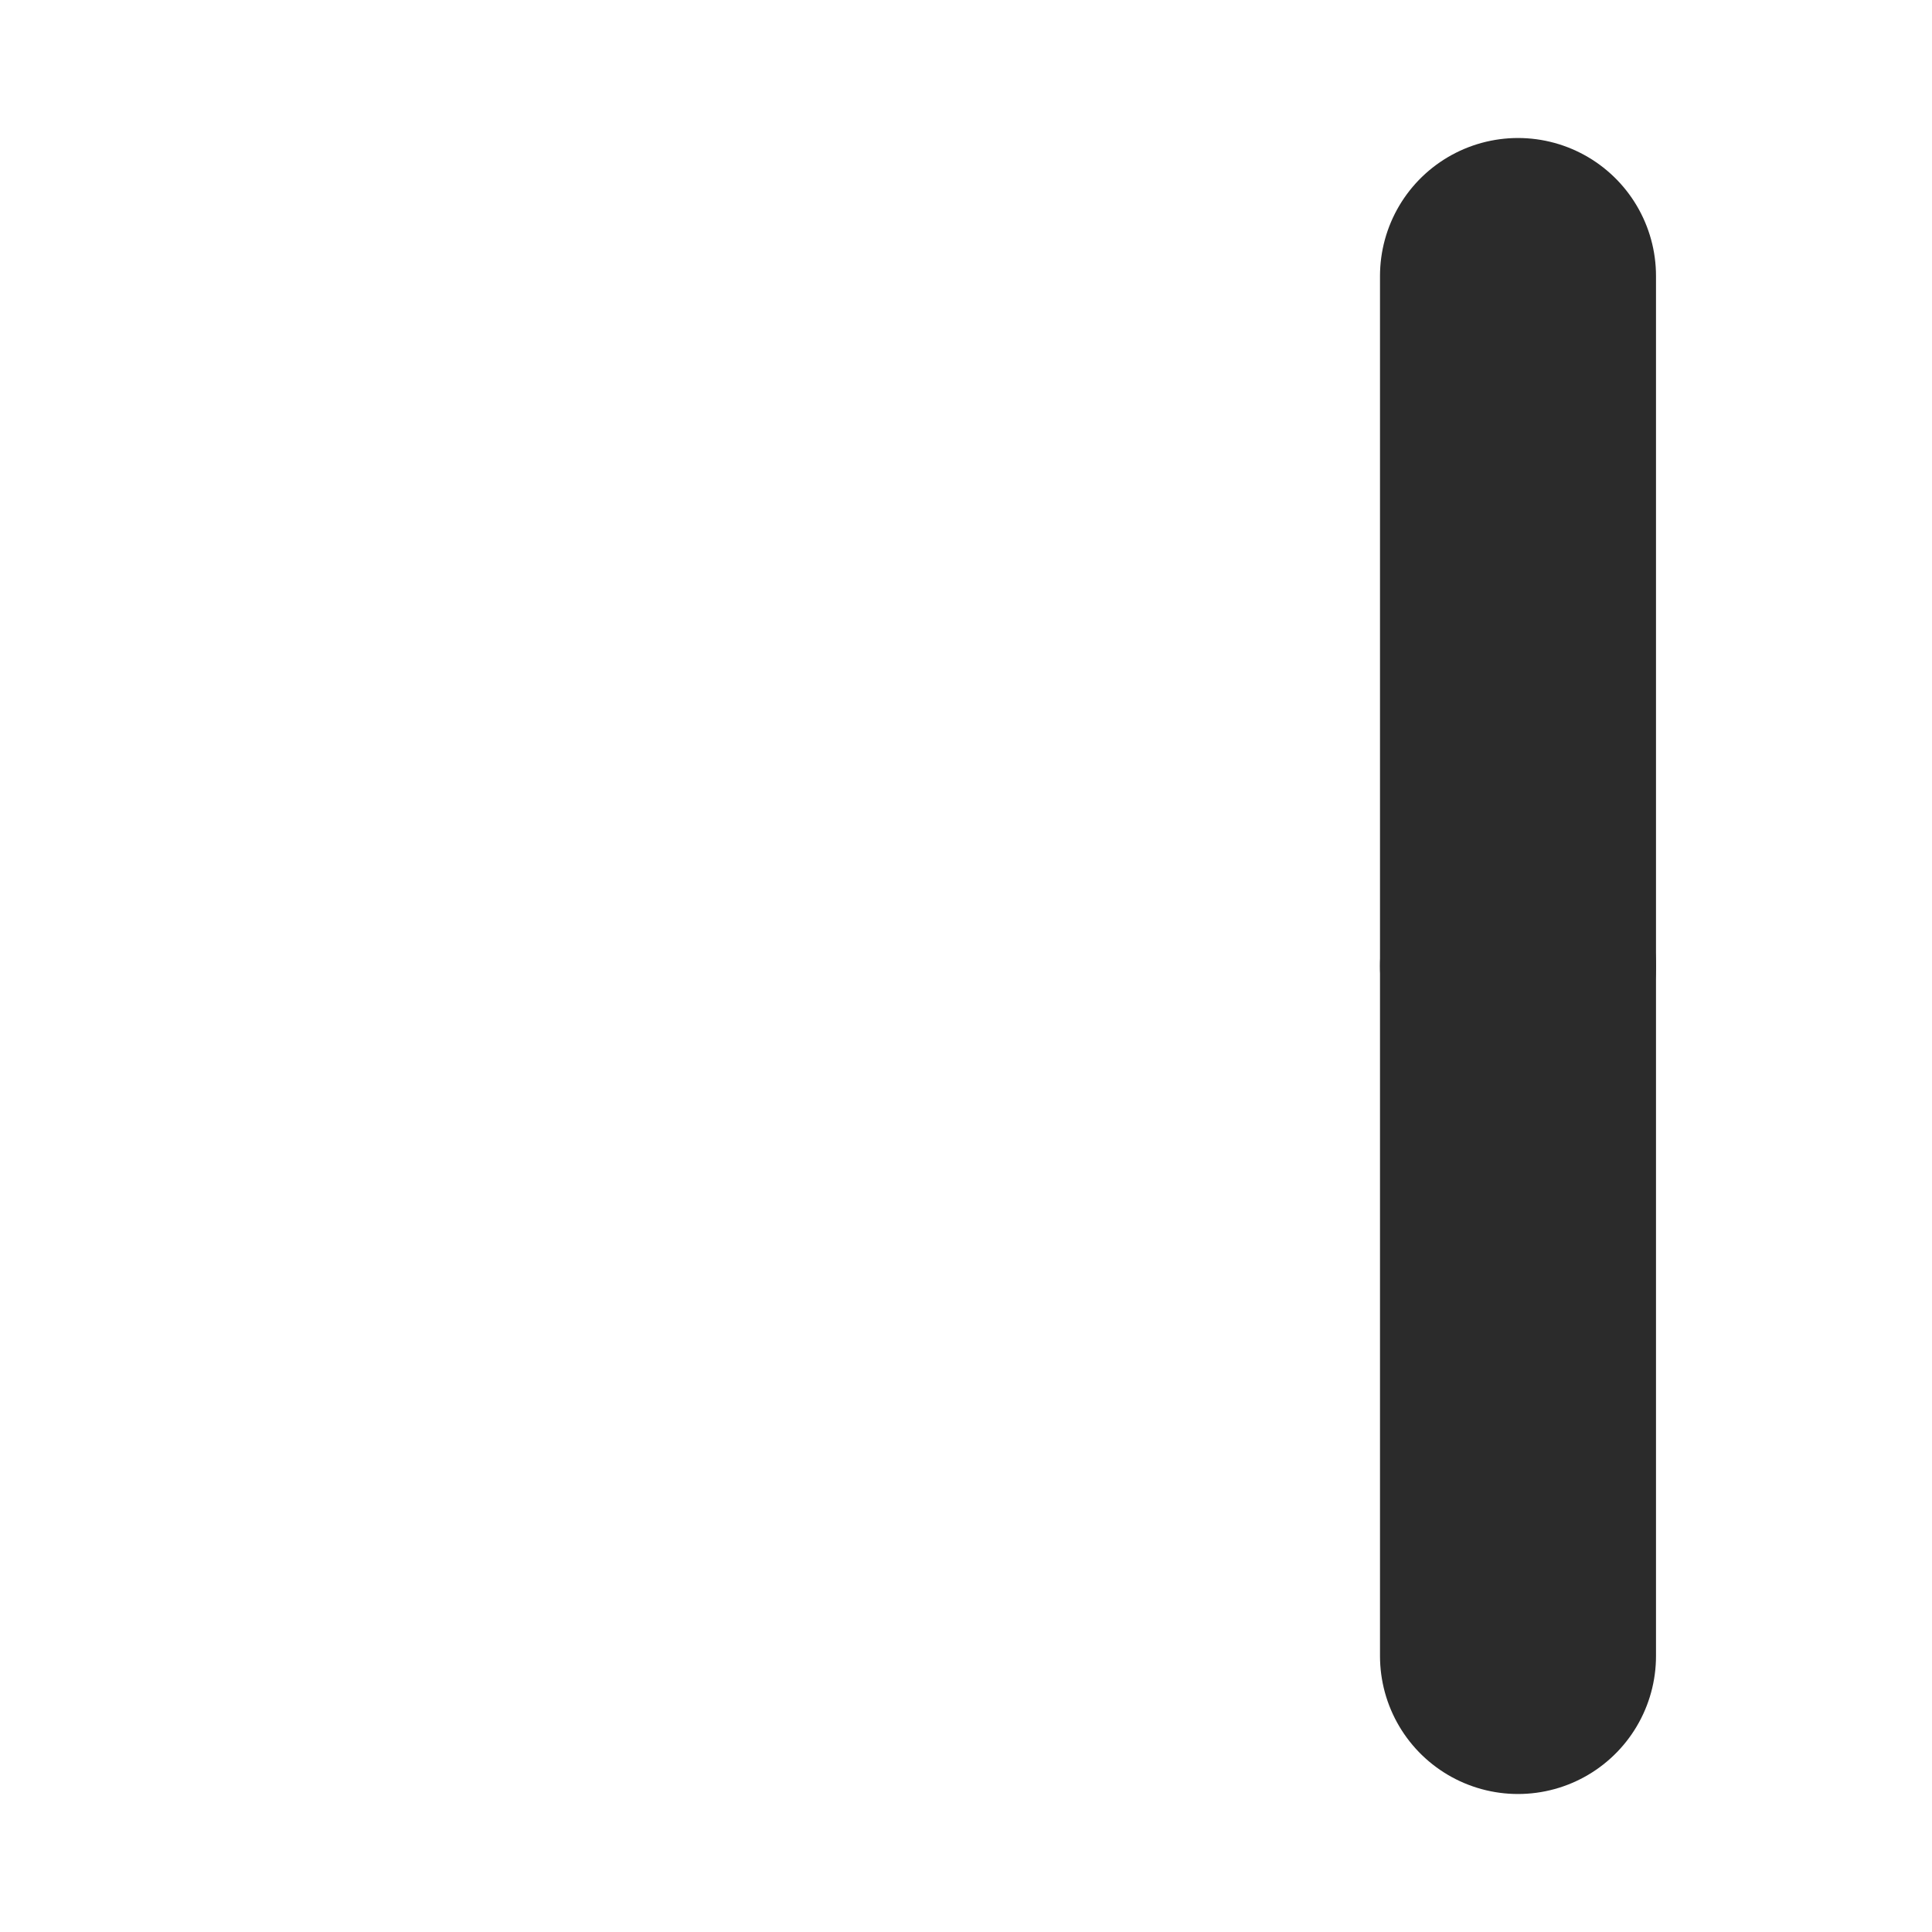
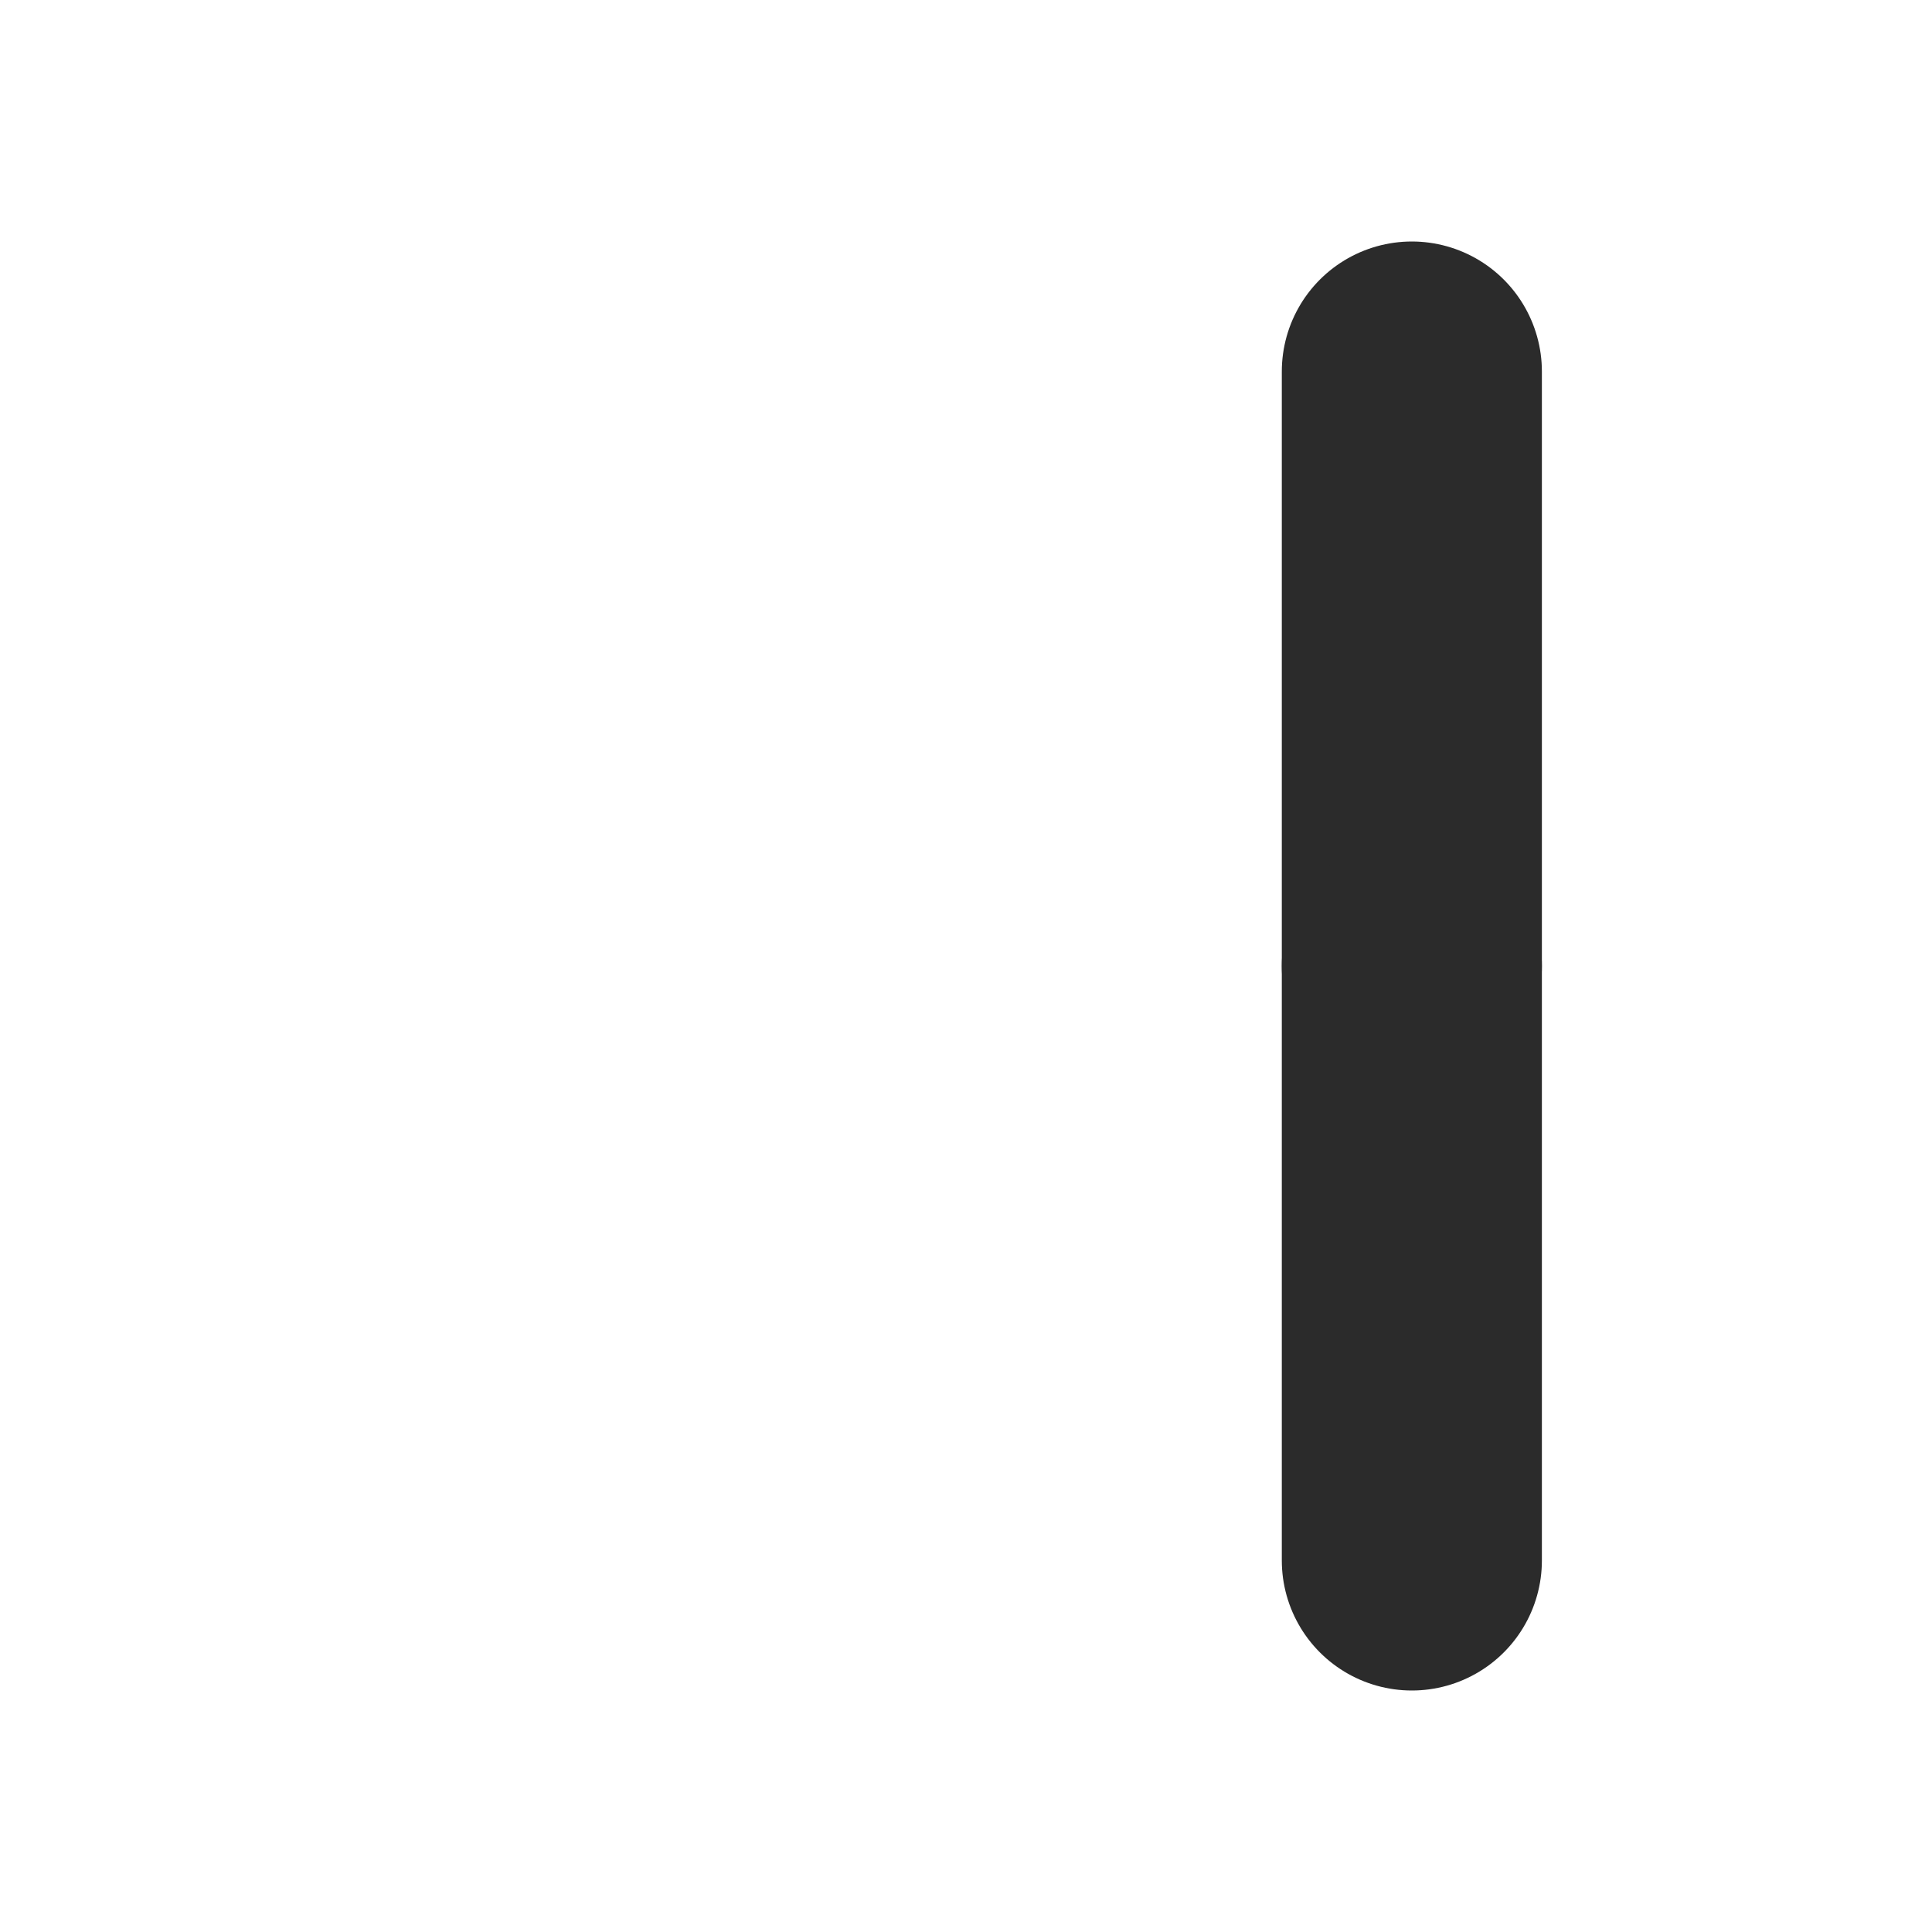
- <svg xmlns="http://www.w3.org/2000/svg" width="28" height="28" viewBox="0 0 28 28">
-   <g stroke="#2b2b2b" stroke-width="4" stroke-linecap="round" fill="none">
-     <line x1="22" y1="4" x2="22" y2="14" />
-     <line x1="22" y1="14" x2="22" y2="24" />
+ <svg xmlns="http://www.w3.org/2000/svg" width="26" height="26" viewBox="0 0 26 26">
+   <g stroke="#2b2b2b" stroke-width="3.5" stroke-linecap="round" fill="none">
+     <line x1="19" y1="5" x2="19" y2="13" />
+     <line x1="19" y1="13" x2="19" y2="21" />
  </g>
</svg>
